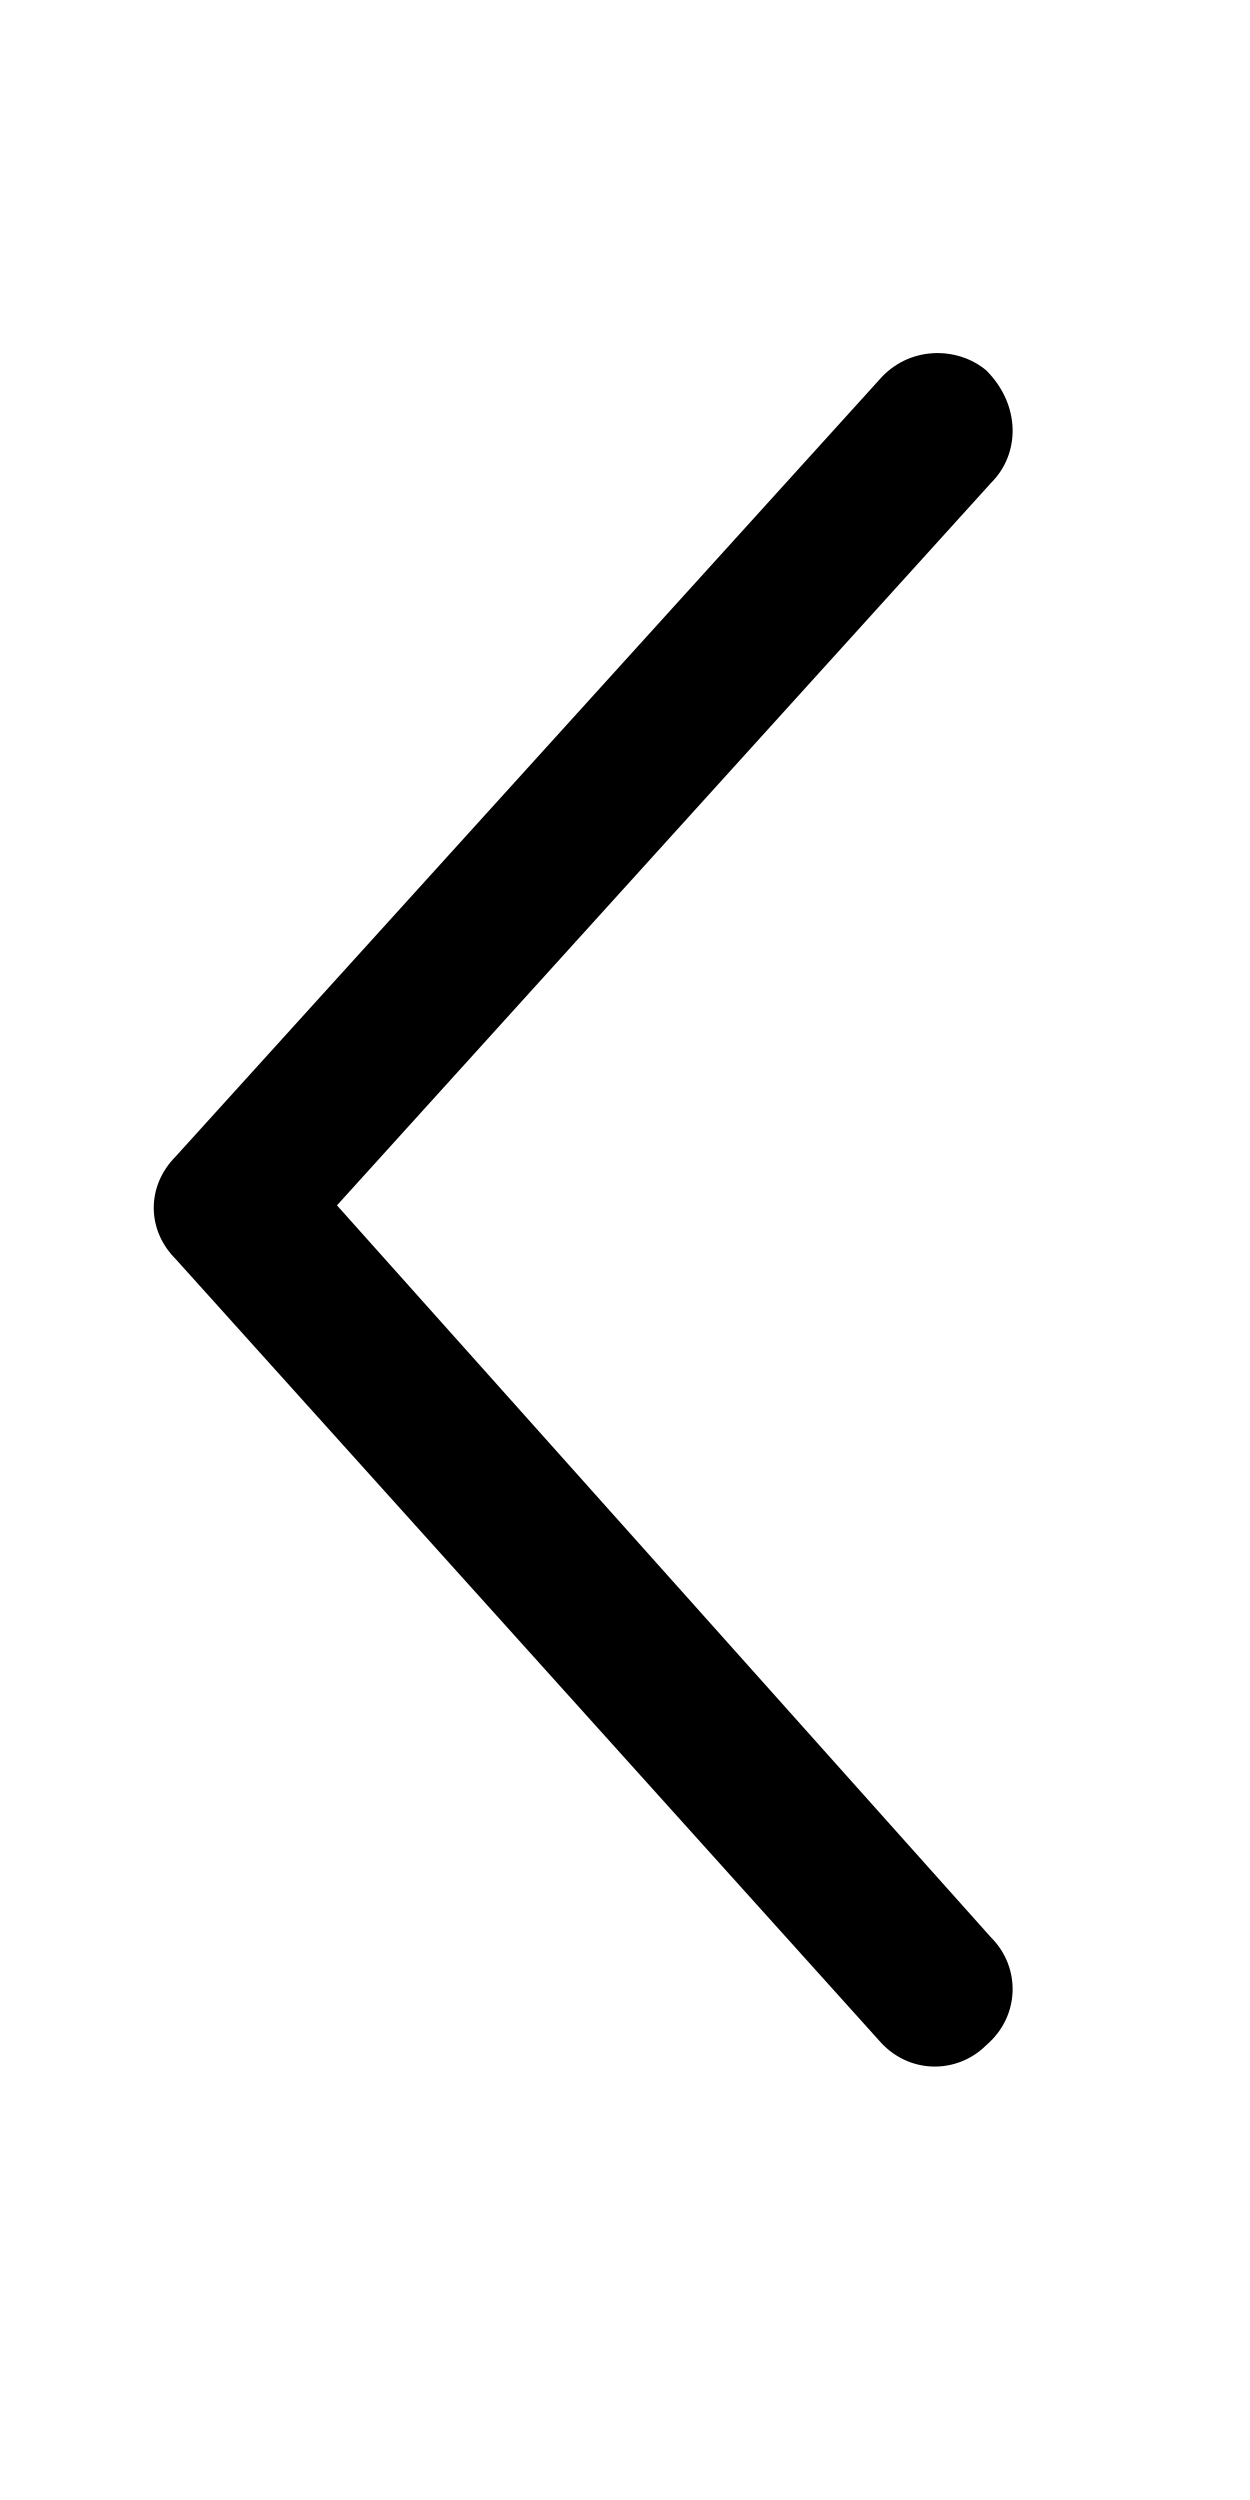
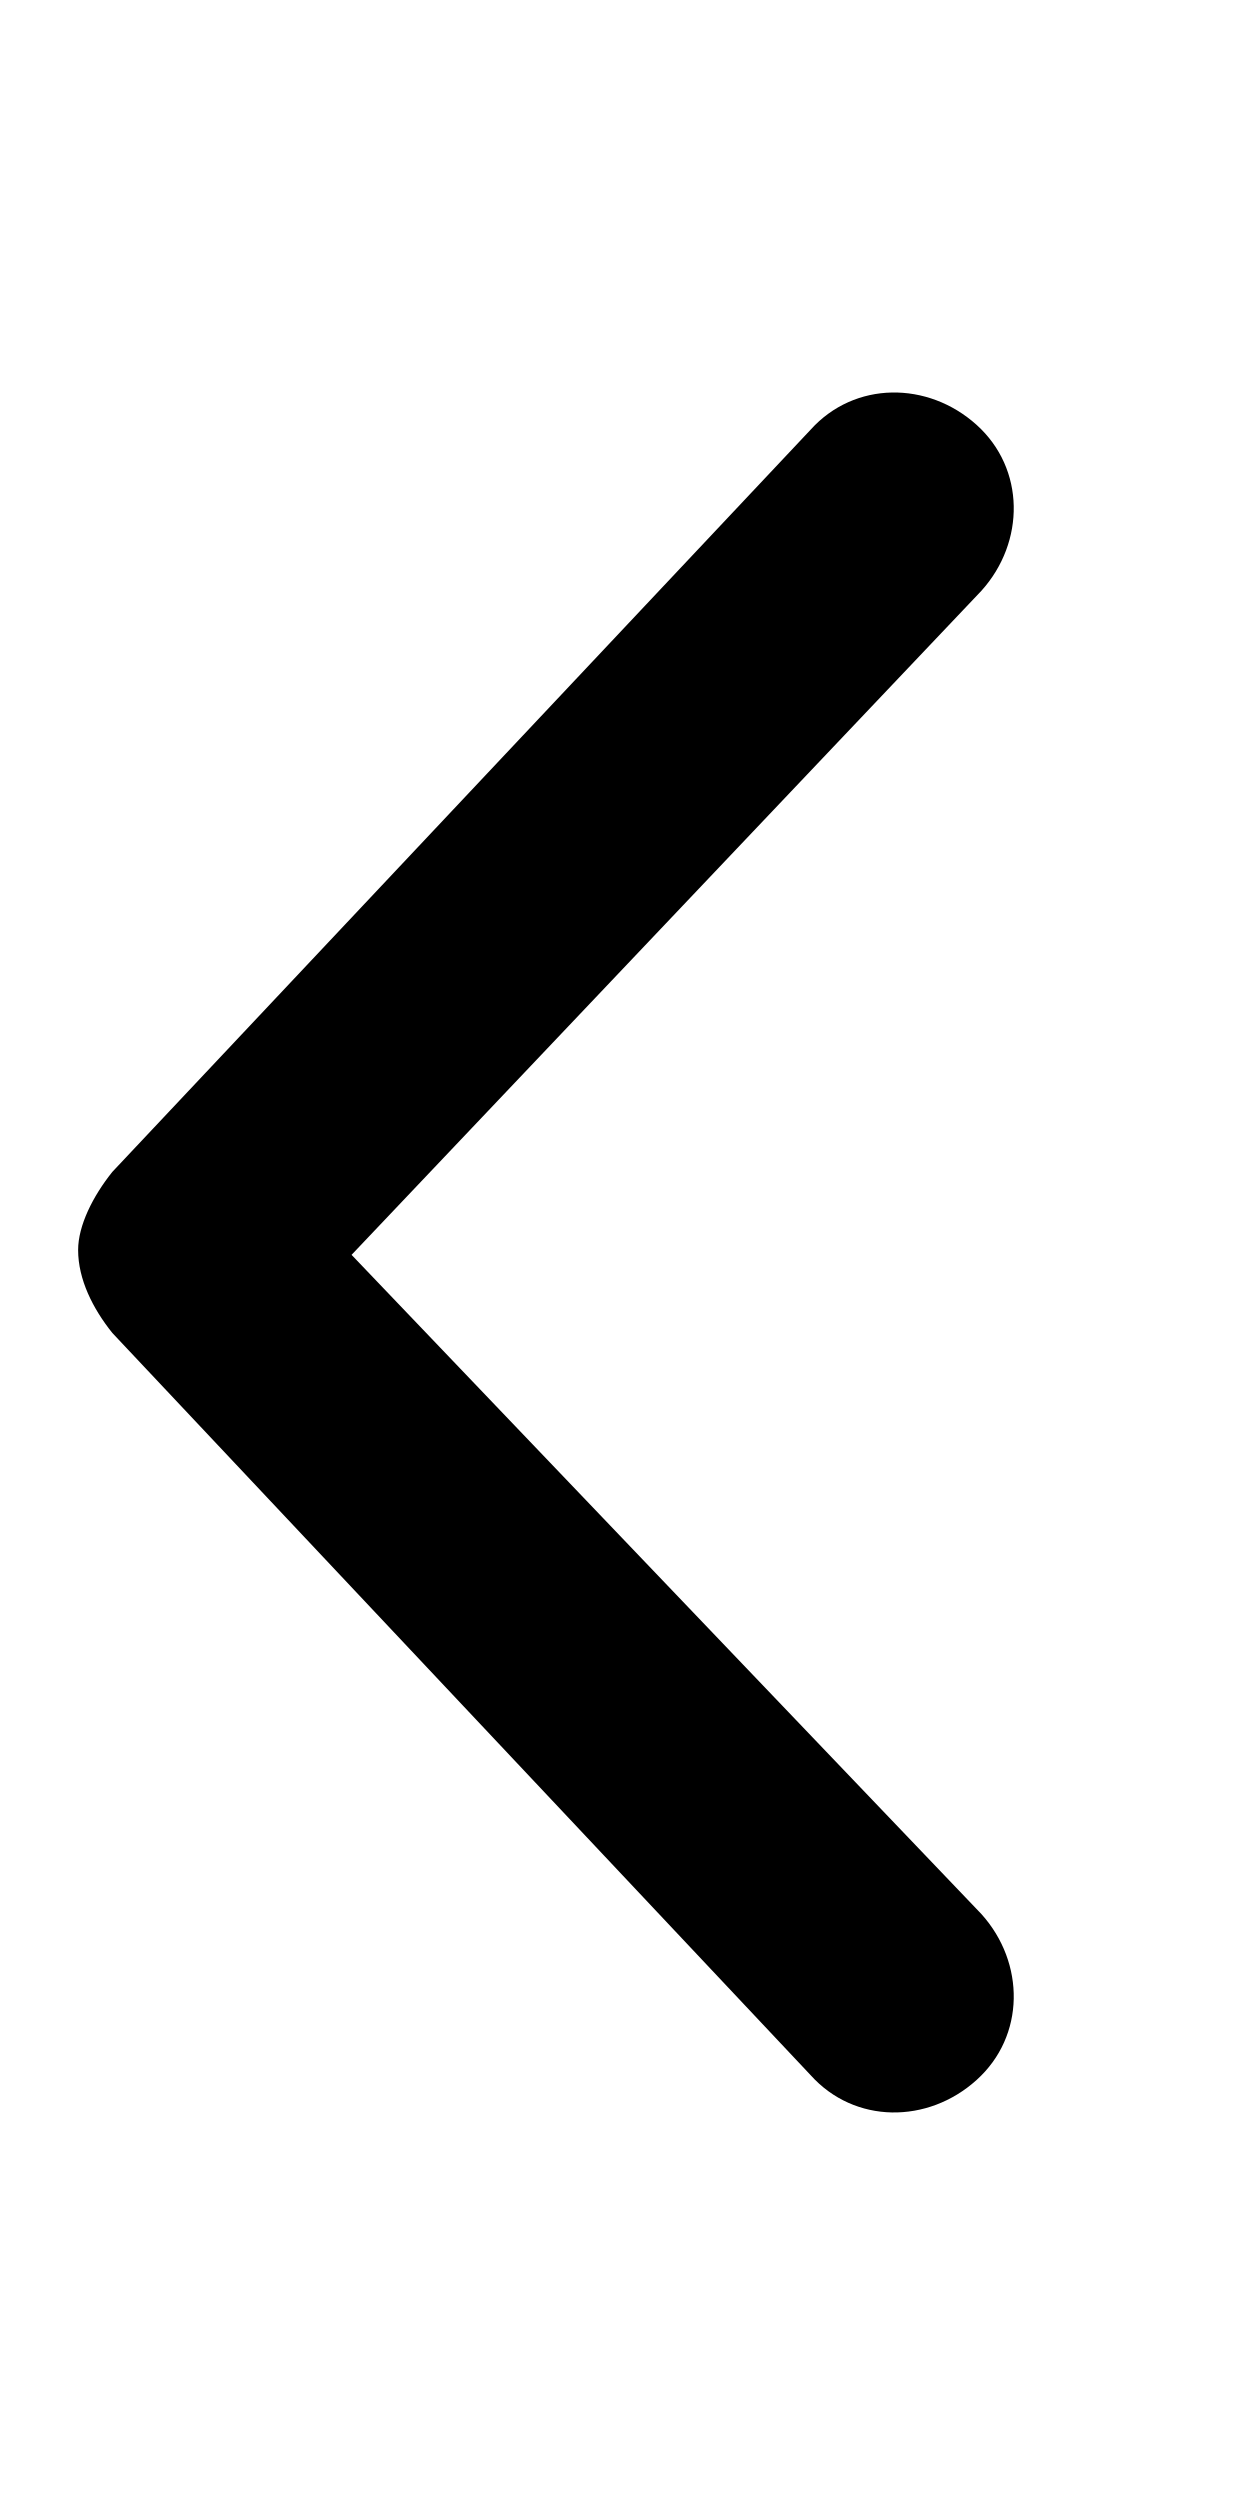
- <svg xmlns="http://www.w3.org/2000/svg" width="7" height="14" viewBox="0 0 7 14" fill="none">
-   <path d="M5.551 10.851C5.715 11.015 5.715 11.289 5.523 11.453C5.359 11.617 5.086 11.617 4.922 11.426L0.984 7.051C0.82 6.887 0.82 6.641 0.984 6.476L4.922 2.129C5.086 1.937 5.359 1.937 5.523 2.074C5.715 2.266 5.715 2.539 5.551 2.703L1.887 6.75L5.551 10.851Z" fill="black" />
+ <svg xmlns="http://www.w3.org/2000/svg" width="8" height="16" viewBox="0 0 8 16" fill="none">
+   <path d="M5.188 13.281L0.719 8.531C0.594 8.375 0.5 8.188 0.5 8C0.5 7.844 0.594 7.656 0.719 7.5L5.188 2.75C5.469 2.438 5.938 2.438 6.25 2.719C6.562 3 6.562 3.469 6.281 3.781L2.25 8.031L6.281 12.25C6.562 12.562 6.562 13.031 6.25 13.312C5.938 13.594 5.469 13.594 5.188 13.281Z" fill="black" />
</svg>
